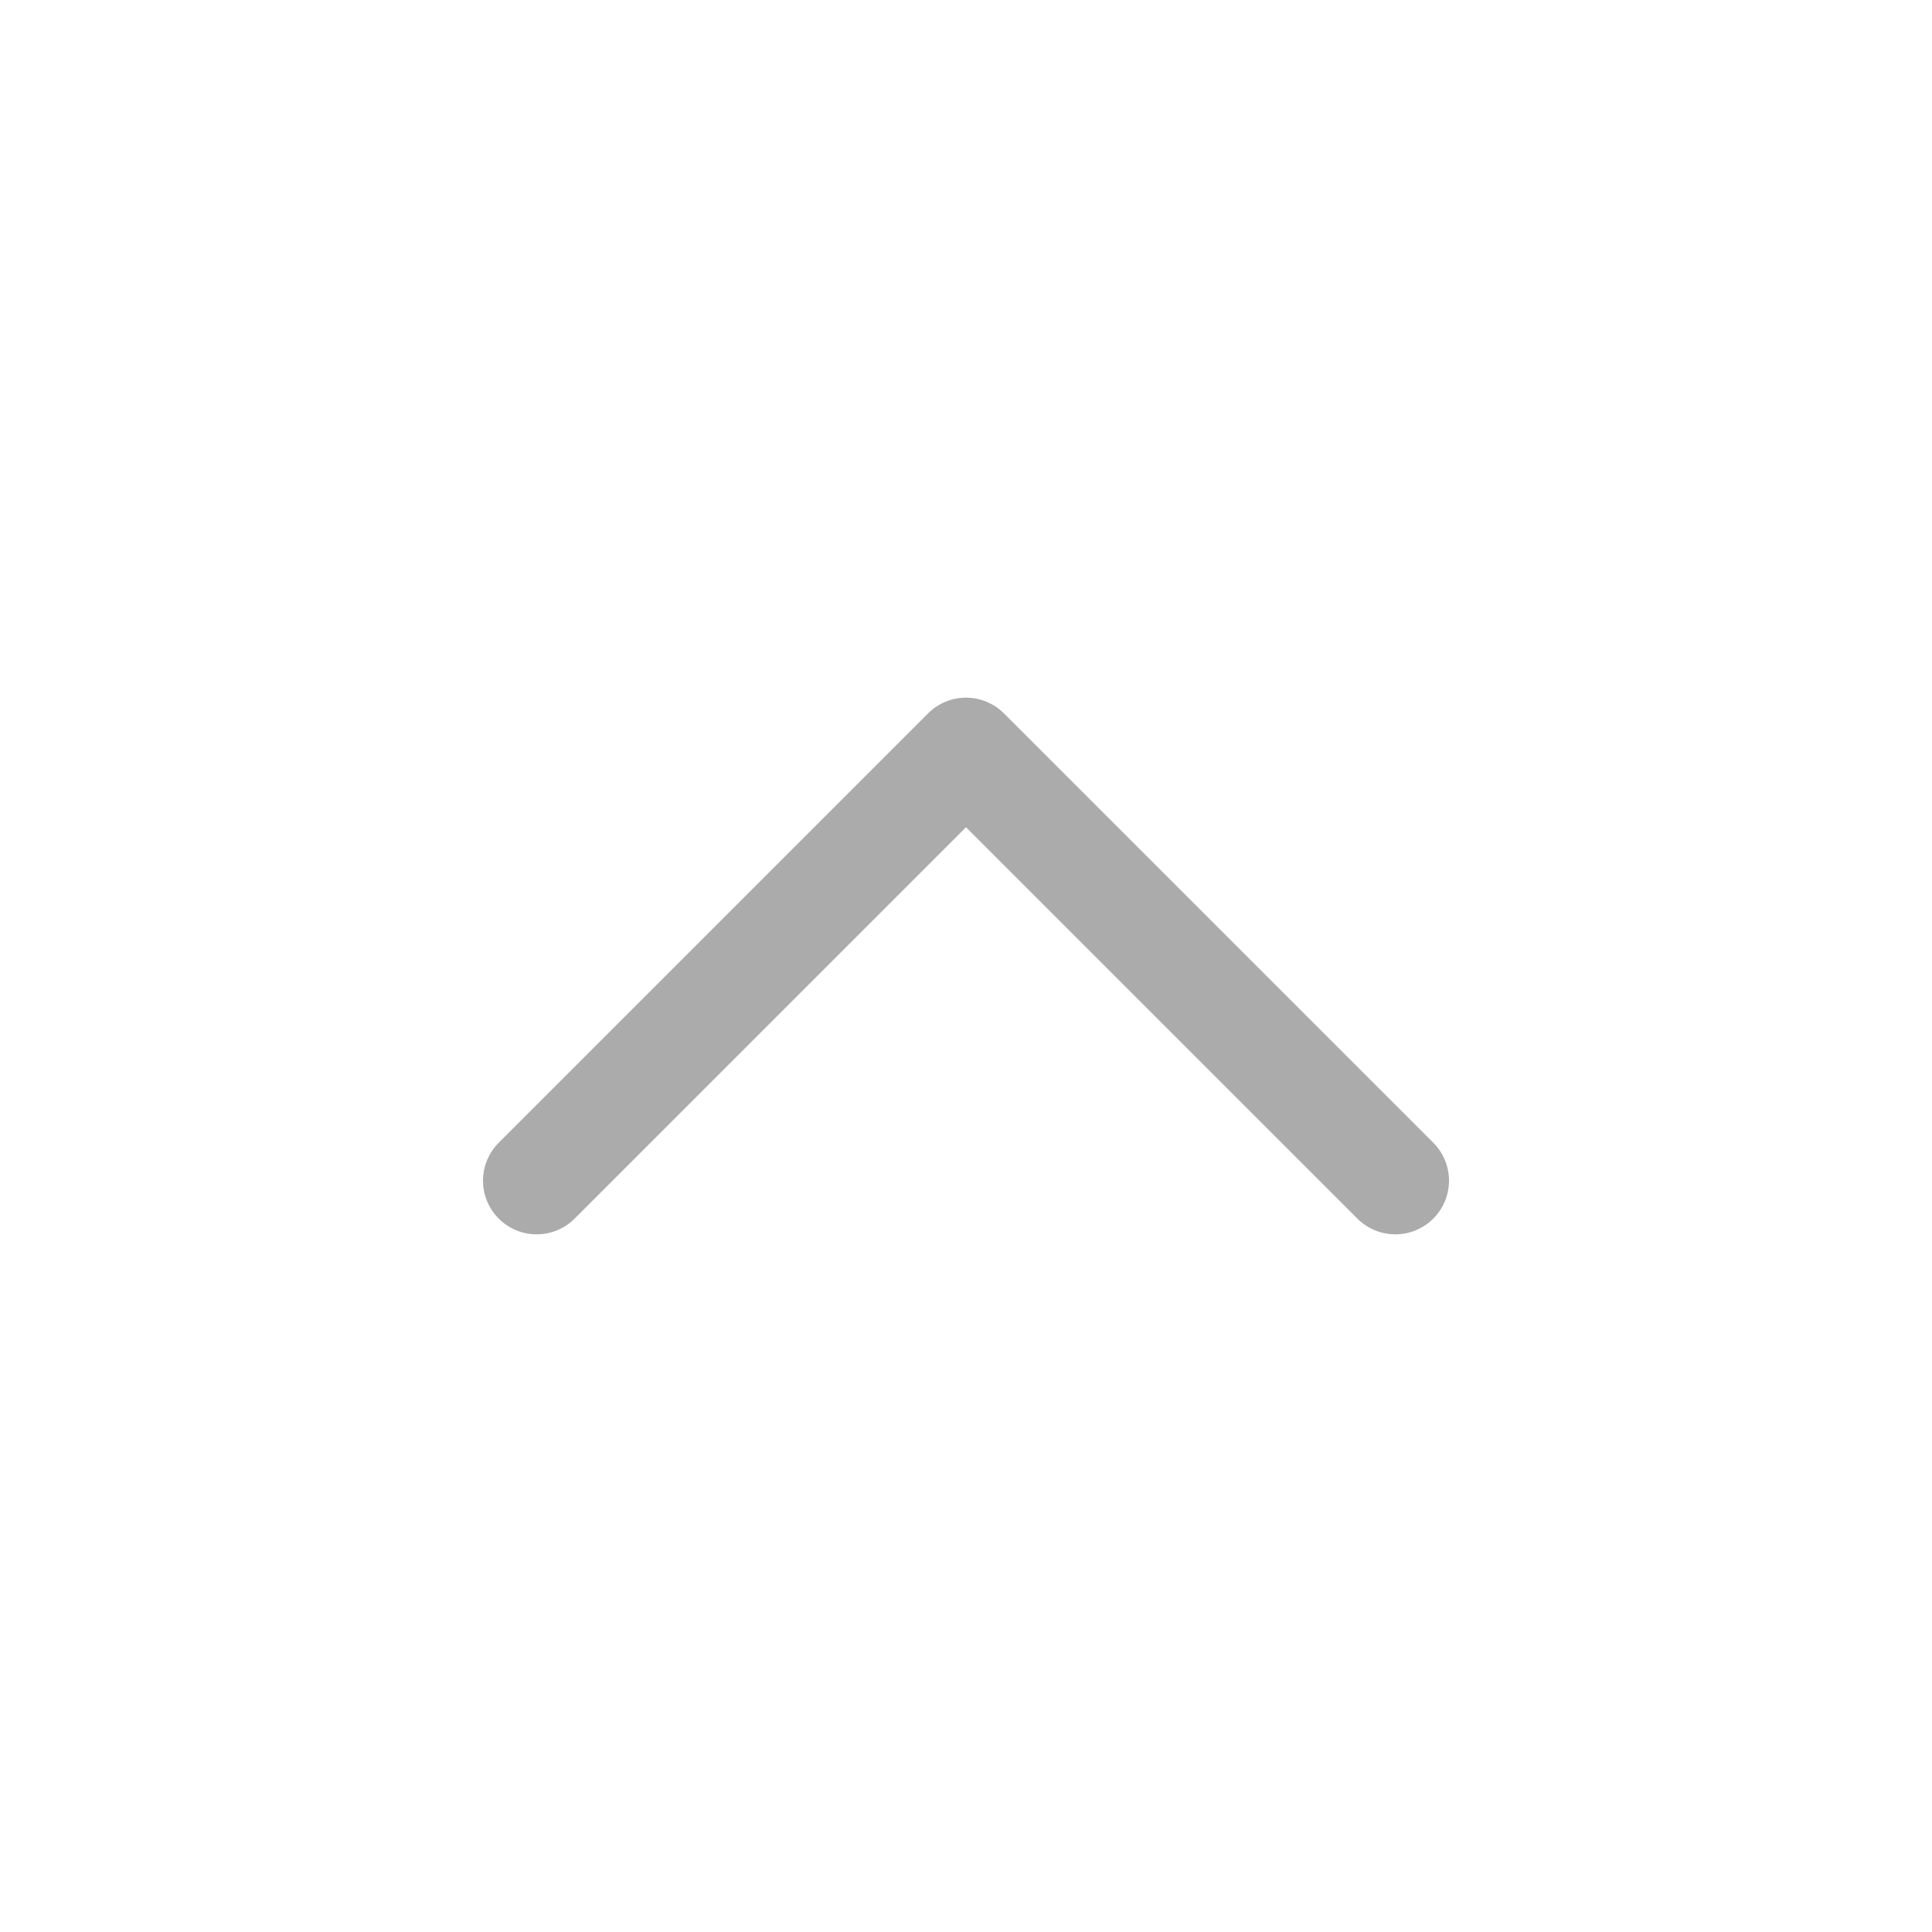
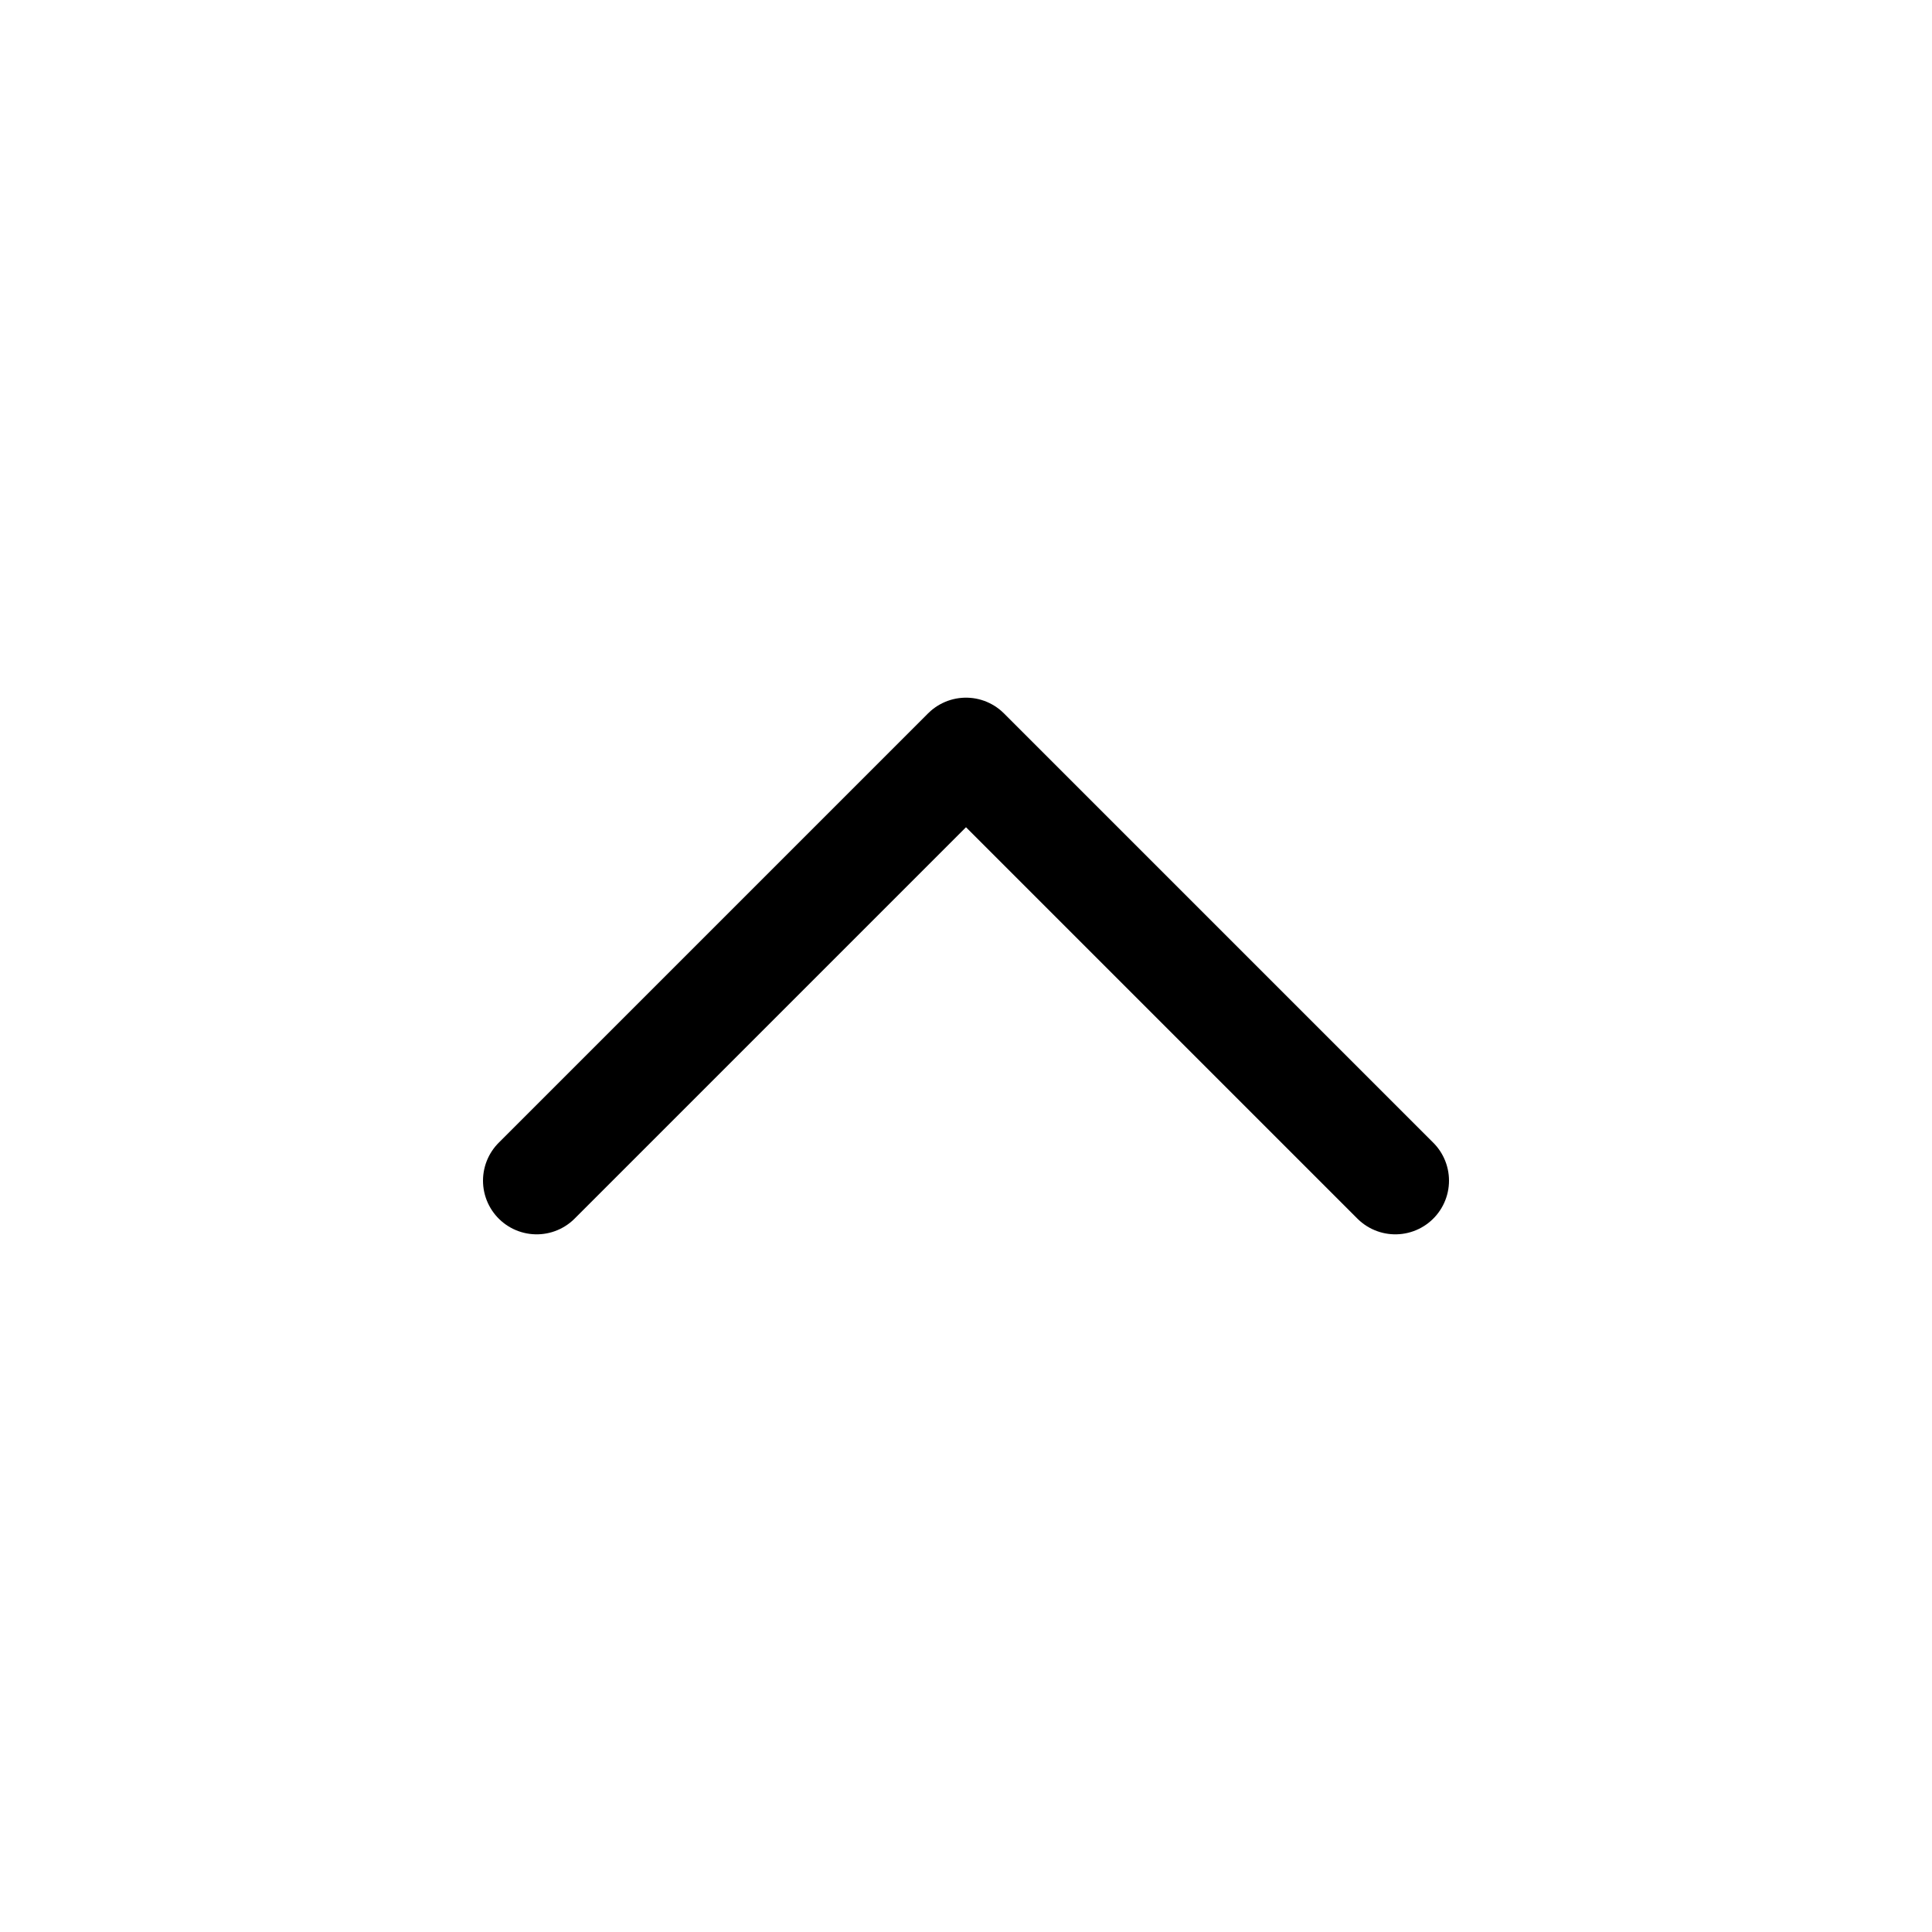
<svg xmlns="http://www.w3.org/2000/svg" width="24" height="24" viewBox="0 0 24 24" fill="none">
-   <path transform="translate(12 12) scale(0.8888889) translate(-12 -12)" d="M6 15L12 9L18 15" stroke="#ABABAB" stroke-width="1.5" stroke-linecap="round" stroke-linejoin="round" />
+   <path transform="translate(12 12) scale(0.8888889) translate(-12 -12)" d="M6 15L12 9L18 15" stroke="currentColor" stroke-width="1.5" stroke-linecap="round" stroke-linejoin="round" />
</svg>
